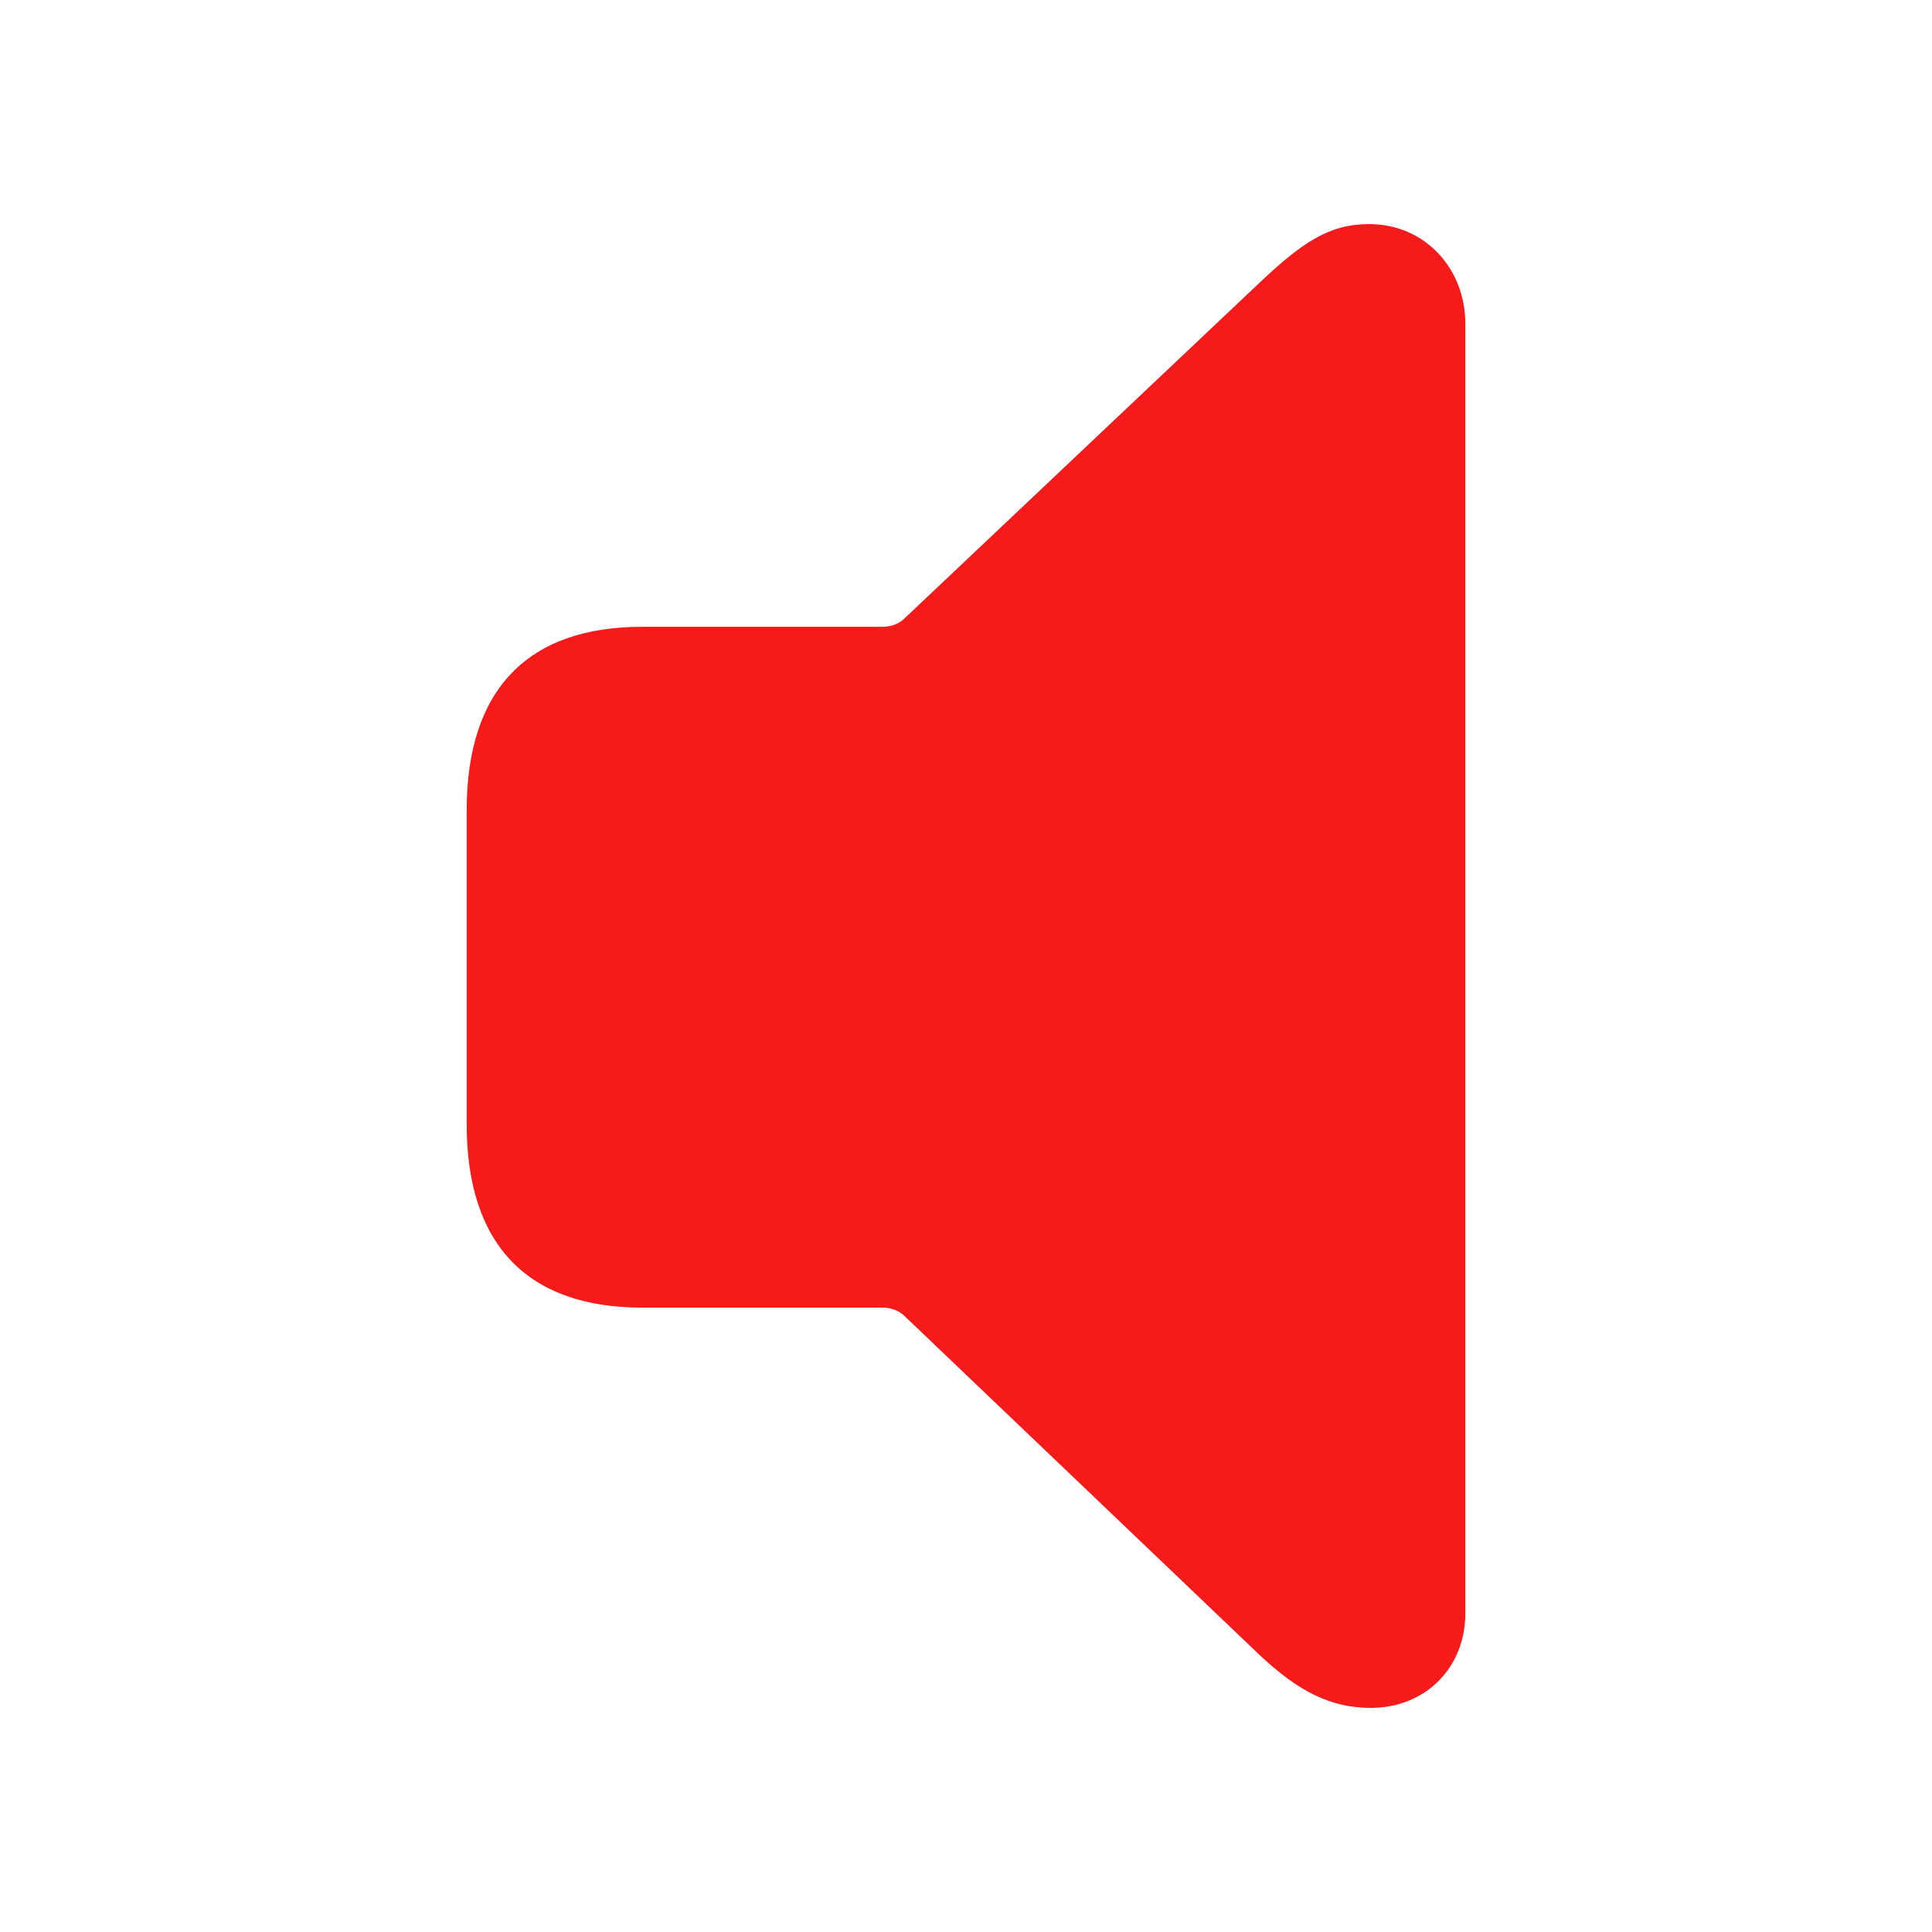
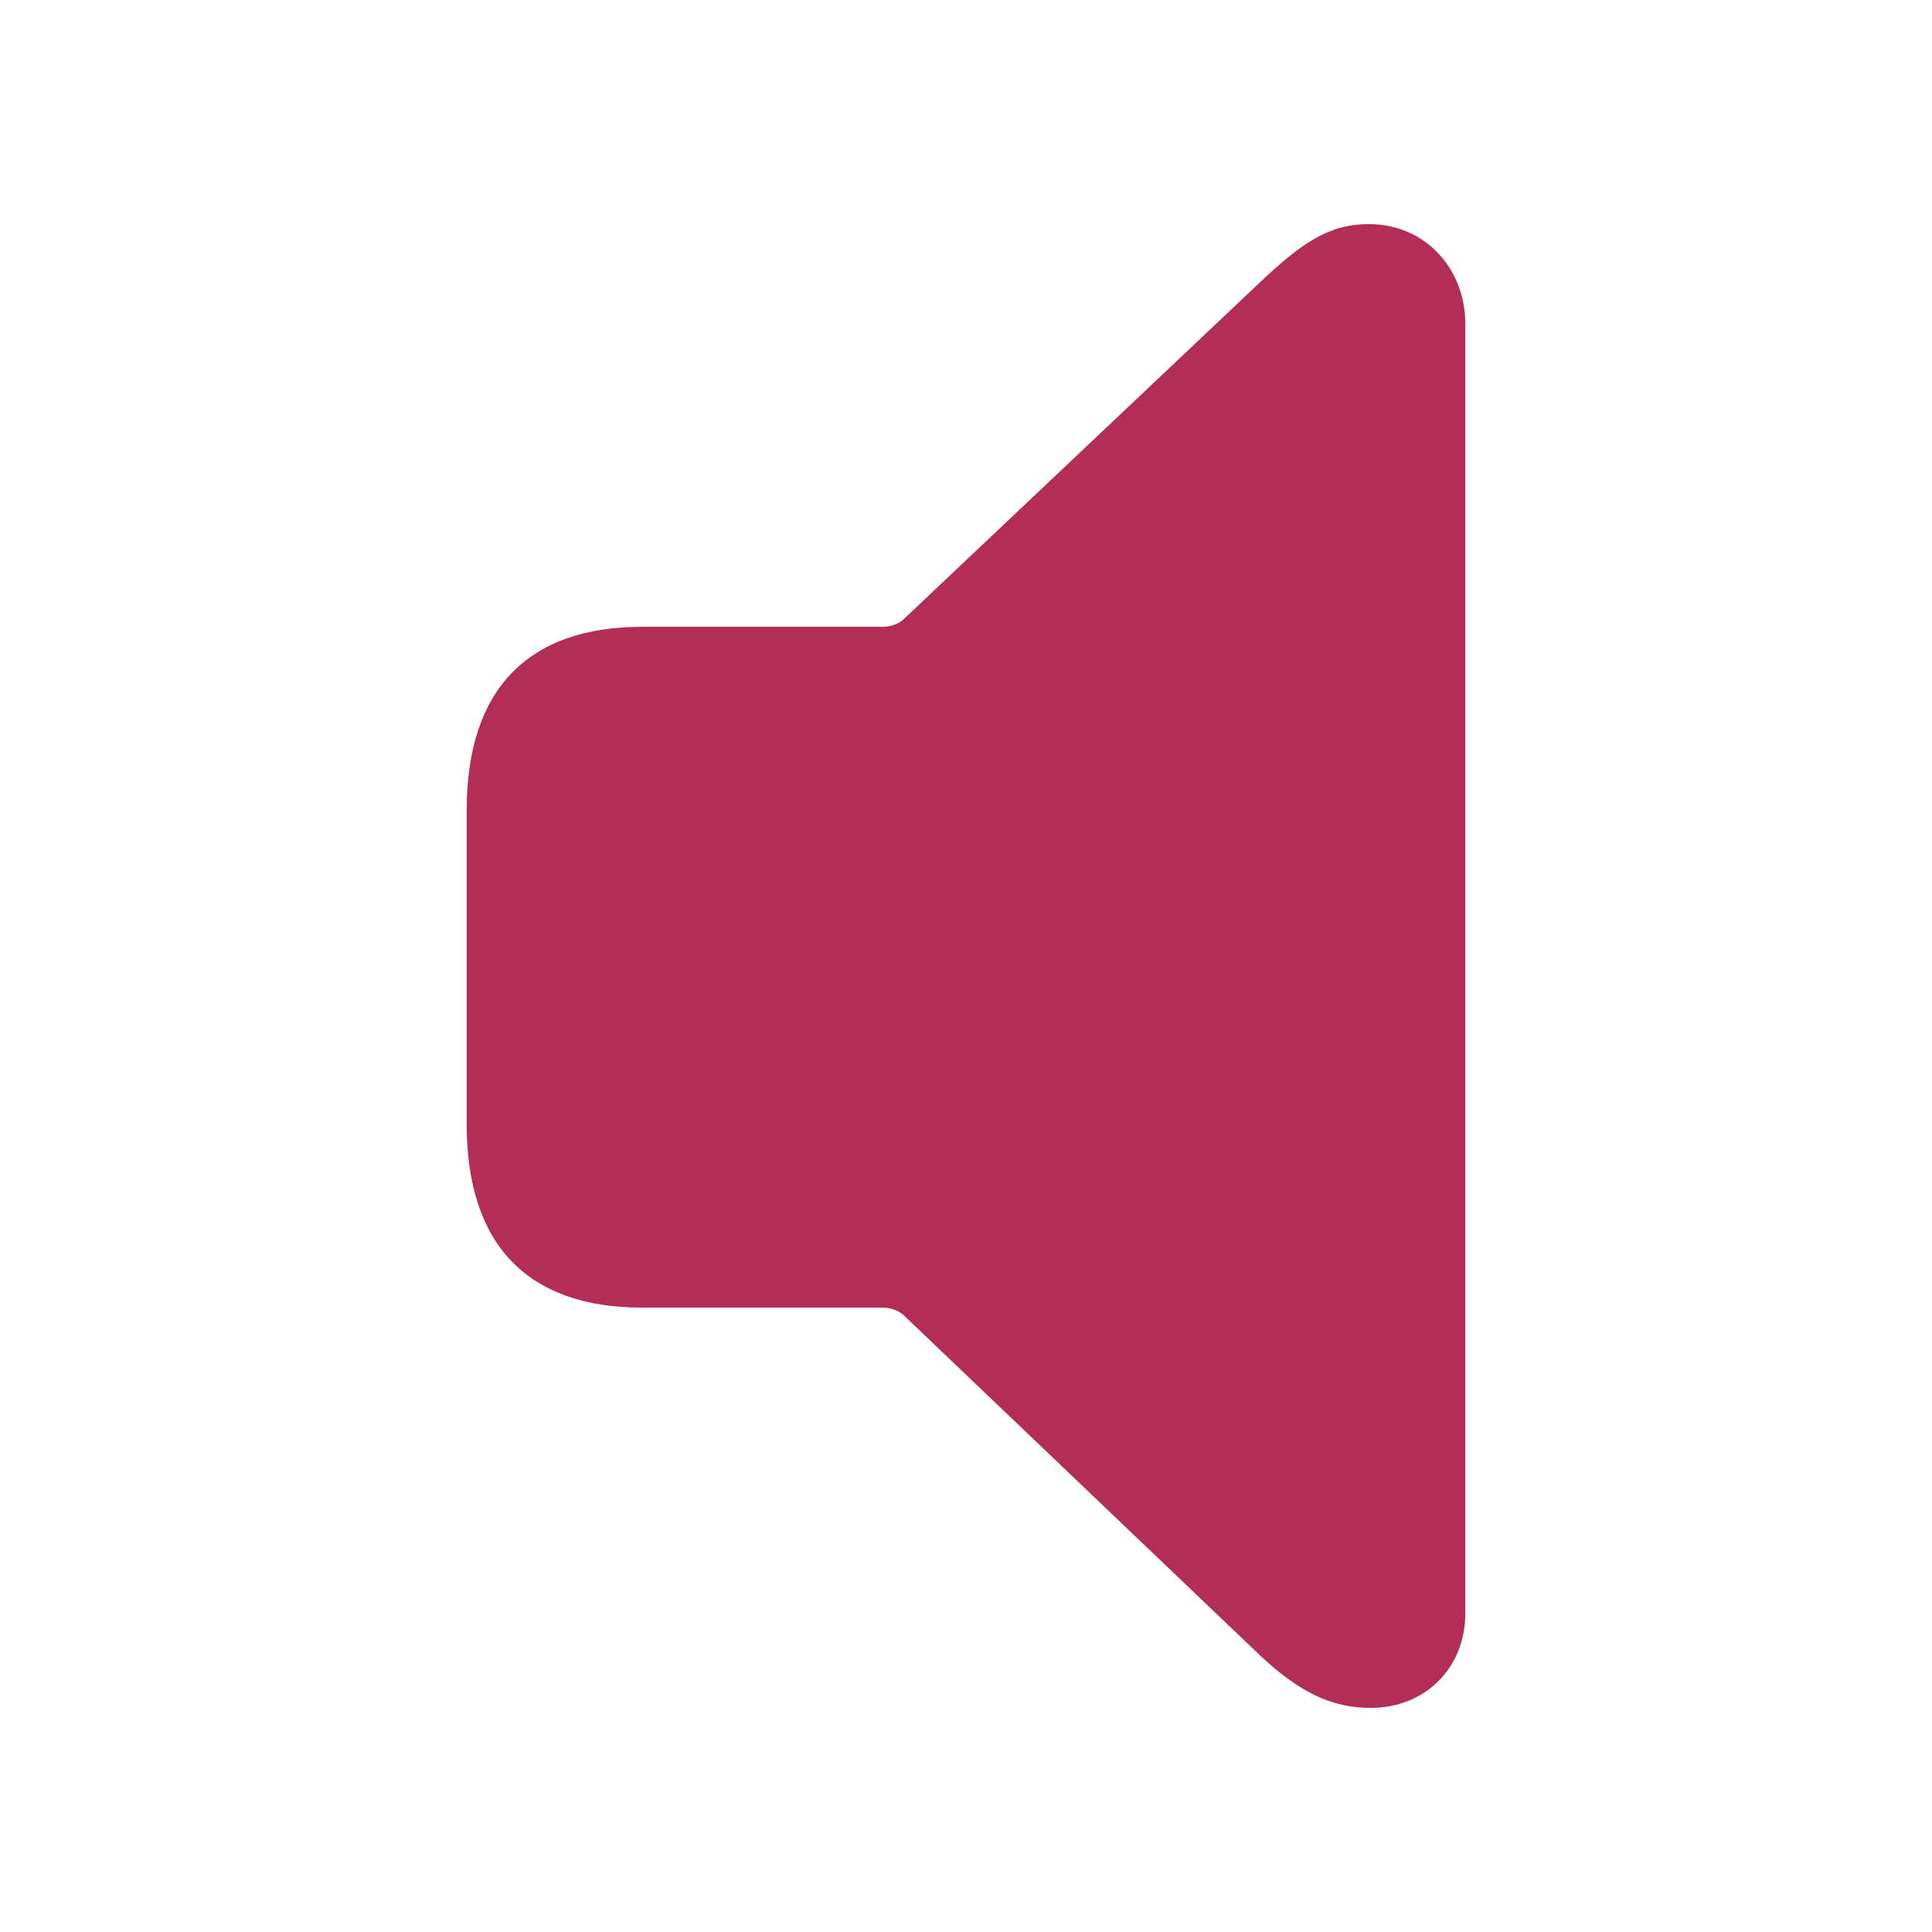
- <svg xmlns="http://www.w3.org/2000/svg" fill="#f61a1a" width="120px" height="120px" viewBox="0 0 56 56">
+ <svg xmlns="http://www.w3.org/2000/svg" fill="#b42c58" width="120px" height="120px" viewBox="0 0 56 56">
  <path d="M 39.73 49.504 C 41.324 49.504 42.473 48.332 42.473 46.762 L 42.473 9.379 C 42.473 7.809 41.324 6.496 39.684 6.496 C 38.535 6.496 37.762 7.012 36.52 8.184 L 26.184 17.957 C 26.02 18.098 25.809 18.168 25.574 18.168 L 18.613 18.168 C 15.309 18.168 13.527 19.973 13.527 23.488 L 13.527 32.582 C 13.527 36.098 15.309 37.902 18.613 37.902 L 25.574 37.902 C 25.809 37.902 26.02 37.973 26.184 38.113 L 36.52 47.98 C 37.645 49.035 38.582 49.504 39.73 49.504 Z" />
</svg>
